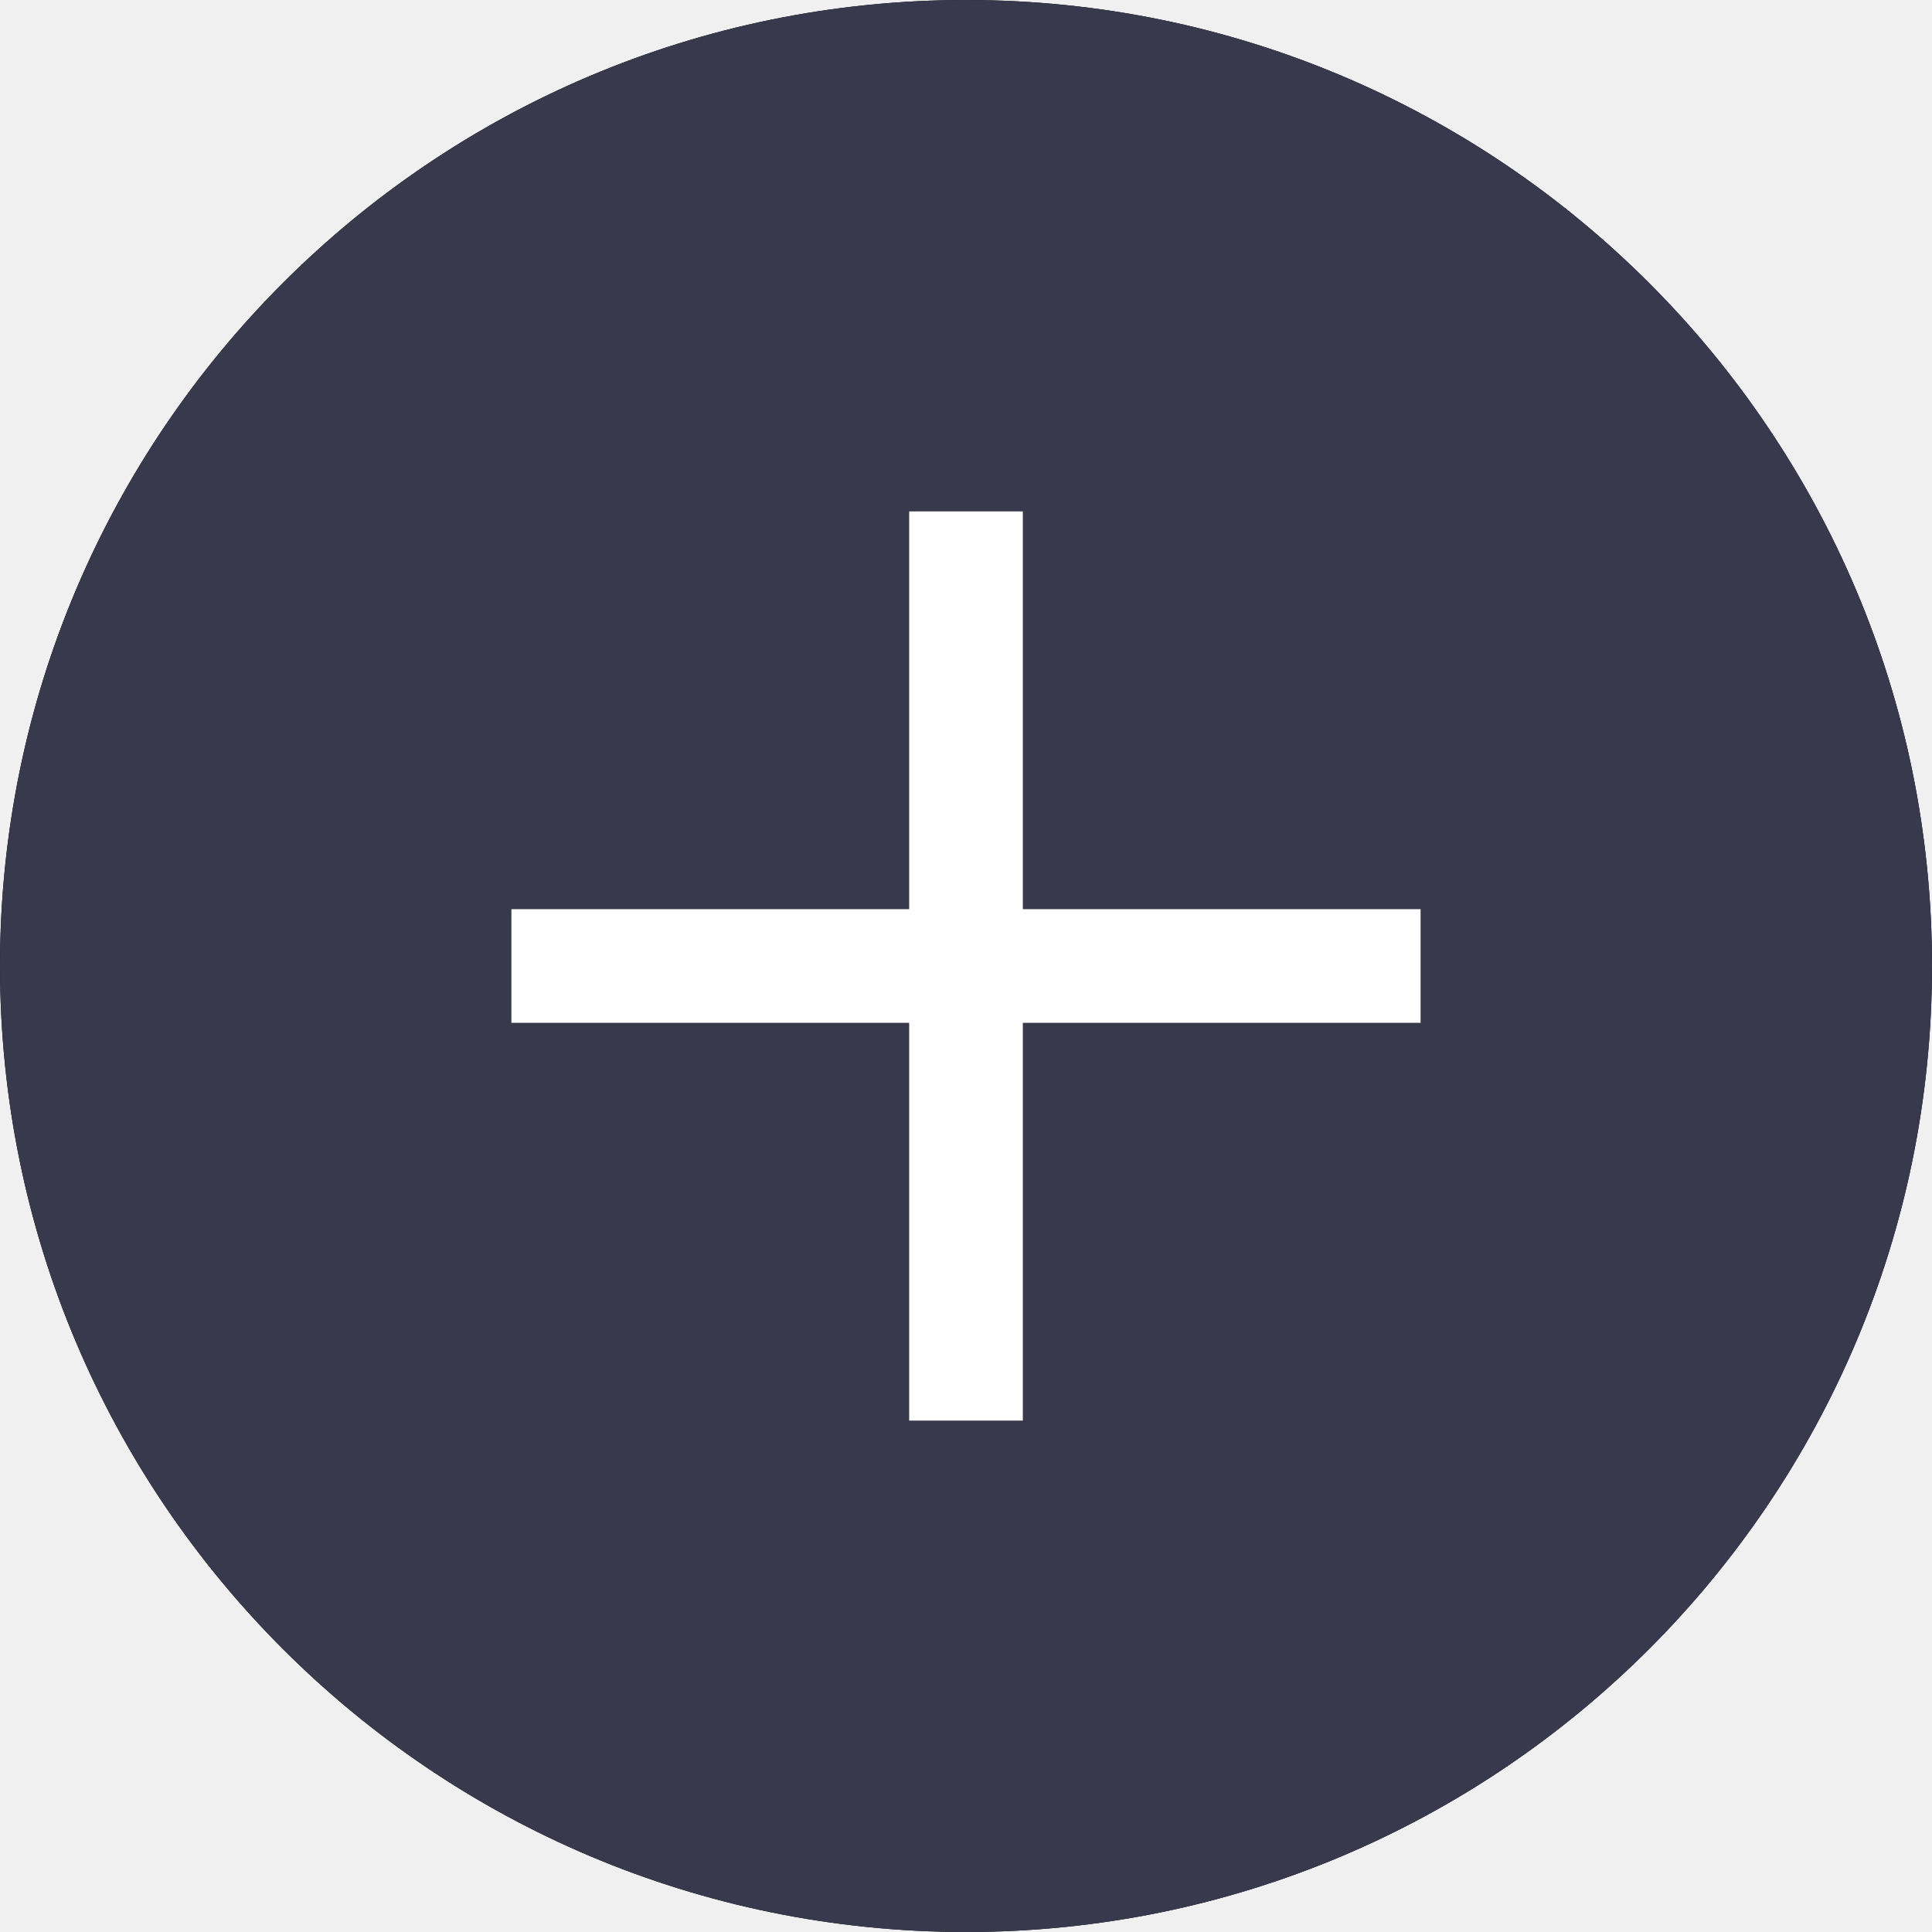
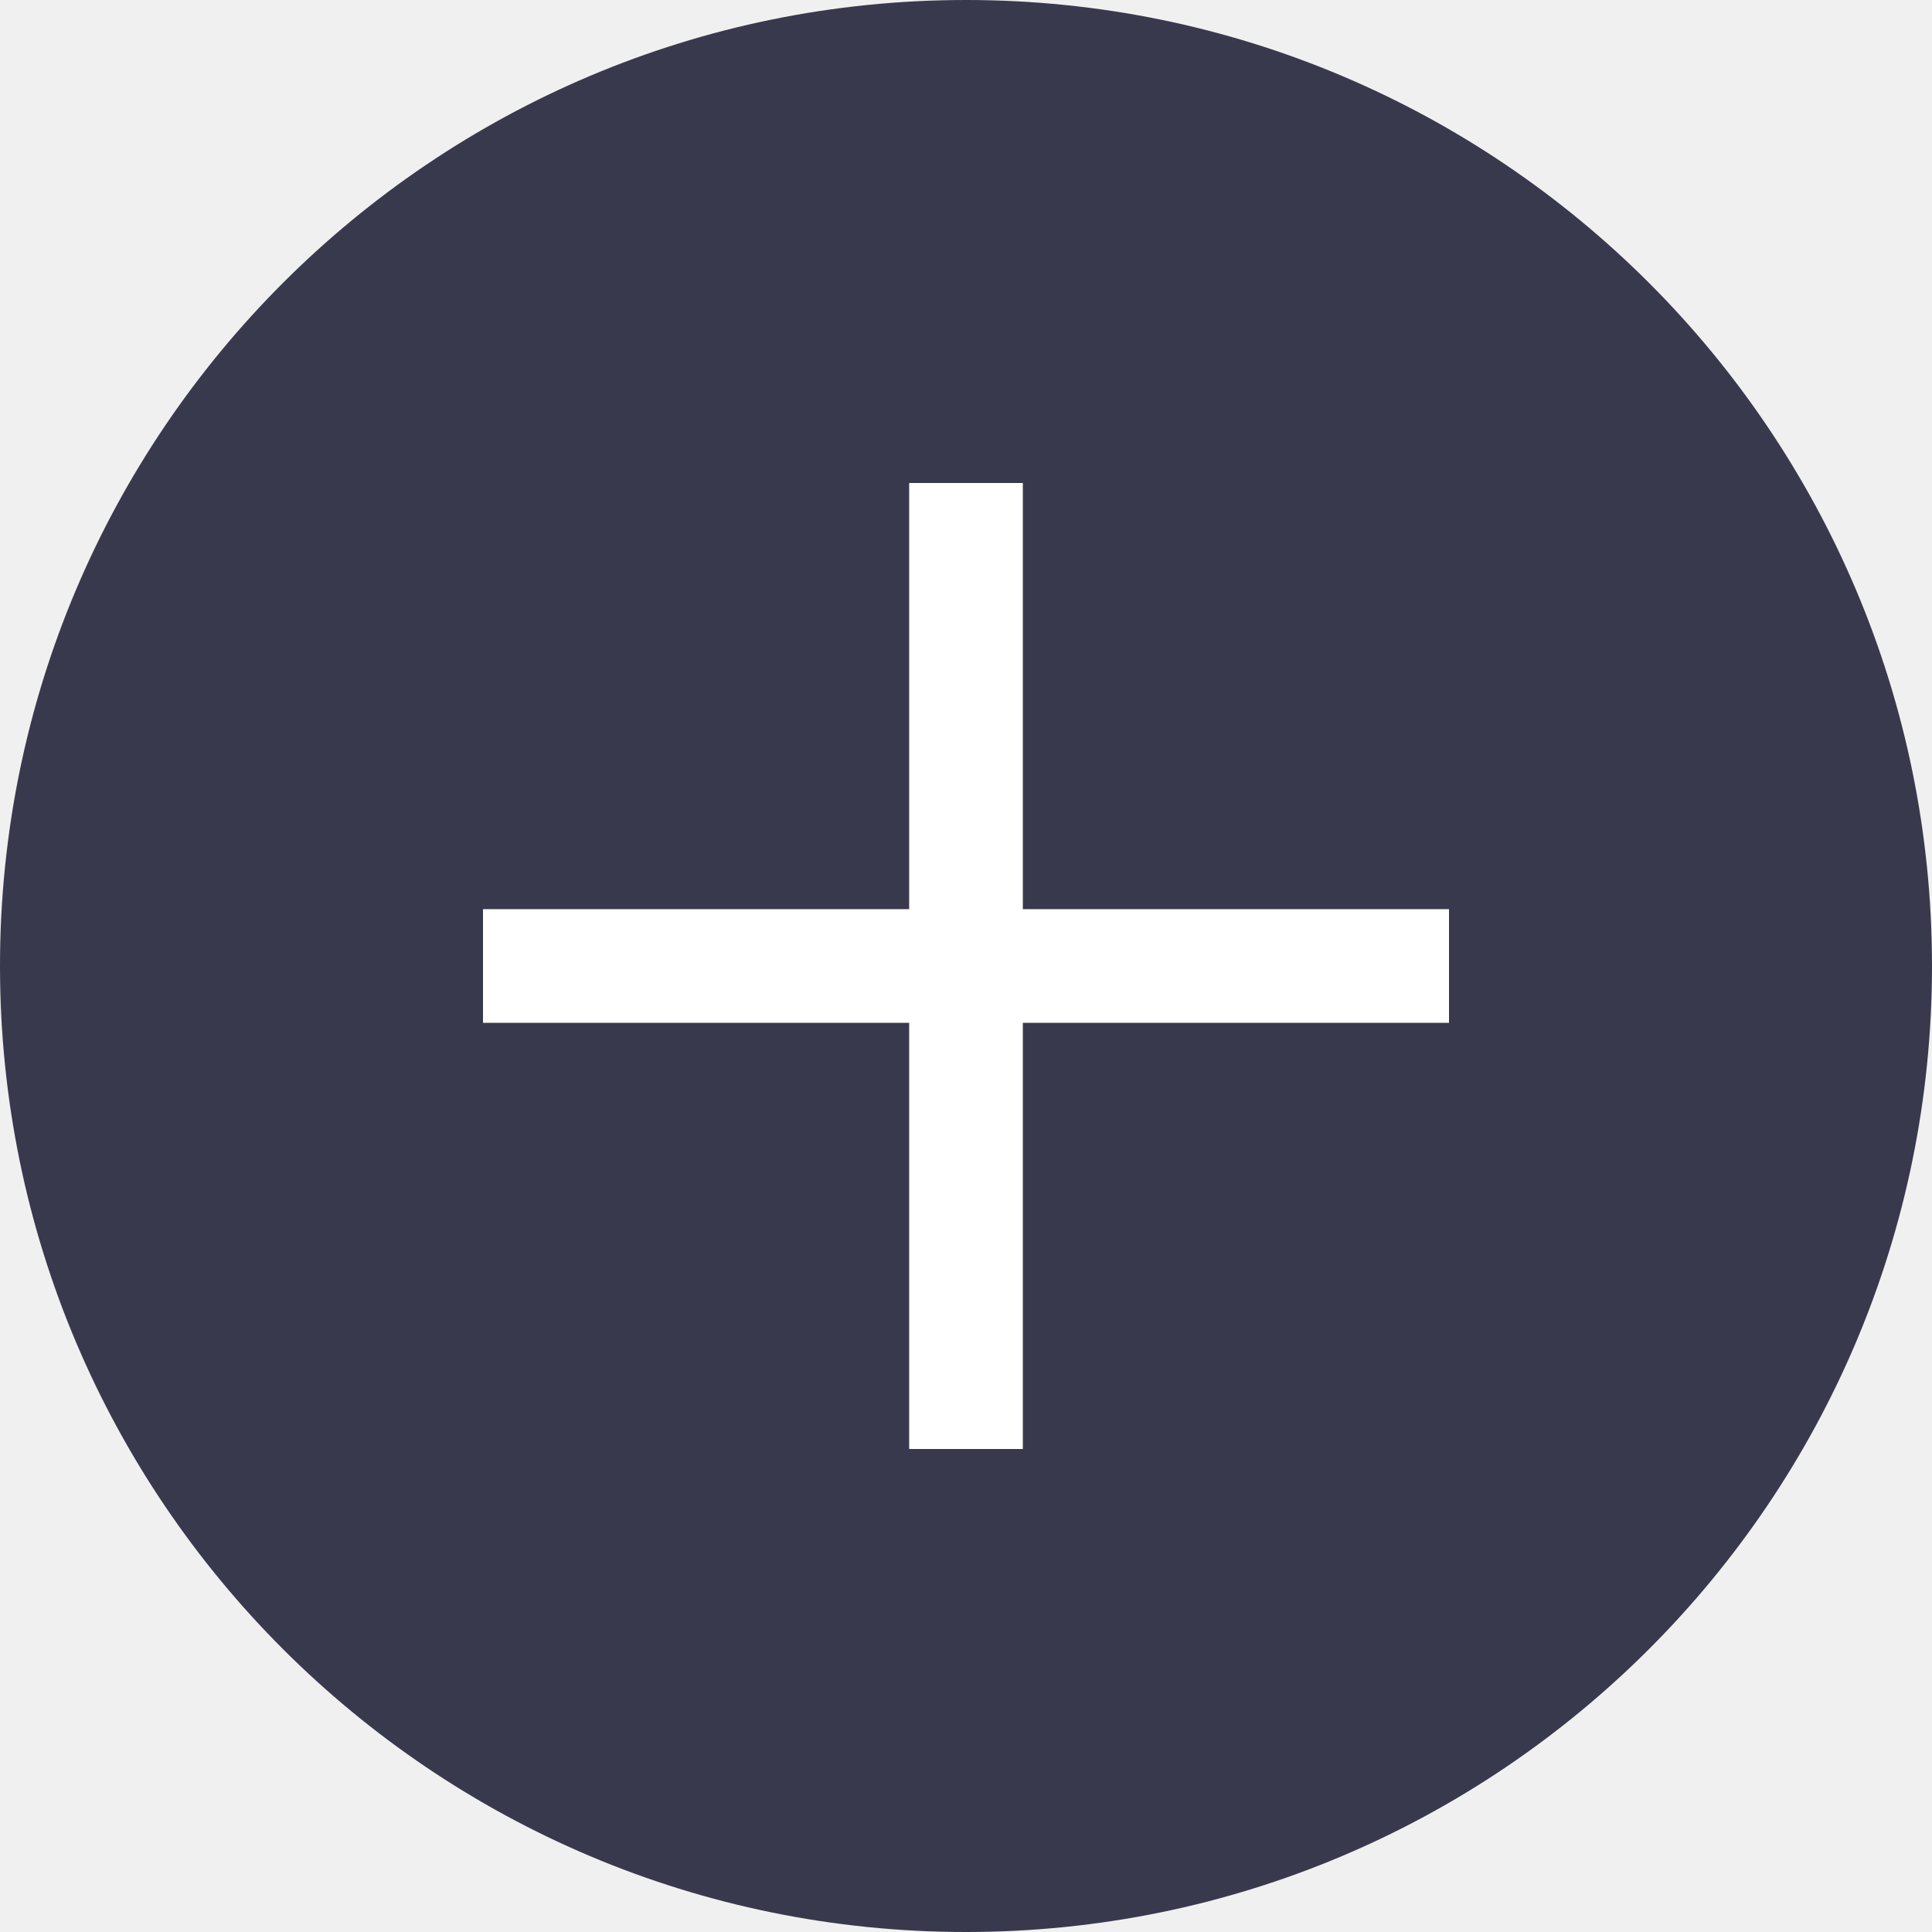
<svg xmlns="http://www.w3.org/2000/svg" width="34" height="34" viewBox="0 0 34 34" fill="none">
-   <g clipPath="url(#clip0_3443_75544)">
-     <circle cx="17" cy="17" r="17" fill="#000000" />
-     <circle cx="17" cy="17" r="17" fill="#39394E" />
-     <rect x="18" y="9" width="16" height="2" transform="rotate(90 18 9)" fill="white" />
-     <rect x="25" y="18" width="16" height="2" transform="rotate(-180 25 18)" fill="white" />
-   </g>
-   <defs>
-     <clipPath id="clip0_3443_75544">
-       <rect width="34" height="34" fill="white" />
-     </clipPath>
-   </defs>
+   <circle cx="17" cy="17" r="17" fill="#39394E" />
+   <rect x="25.5" y="18" width="17" height="2" transform="rotate(-180 25.5 18)" fill="white" />
+   <rect x="16" y="25.5" width="17" height="2" transform="rotate(-90 16 25.5)" fill="white" />
</svg>
